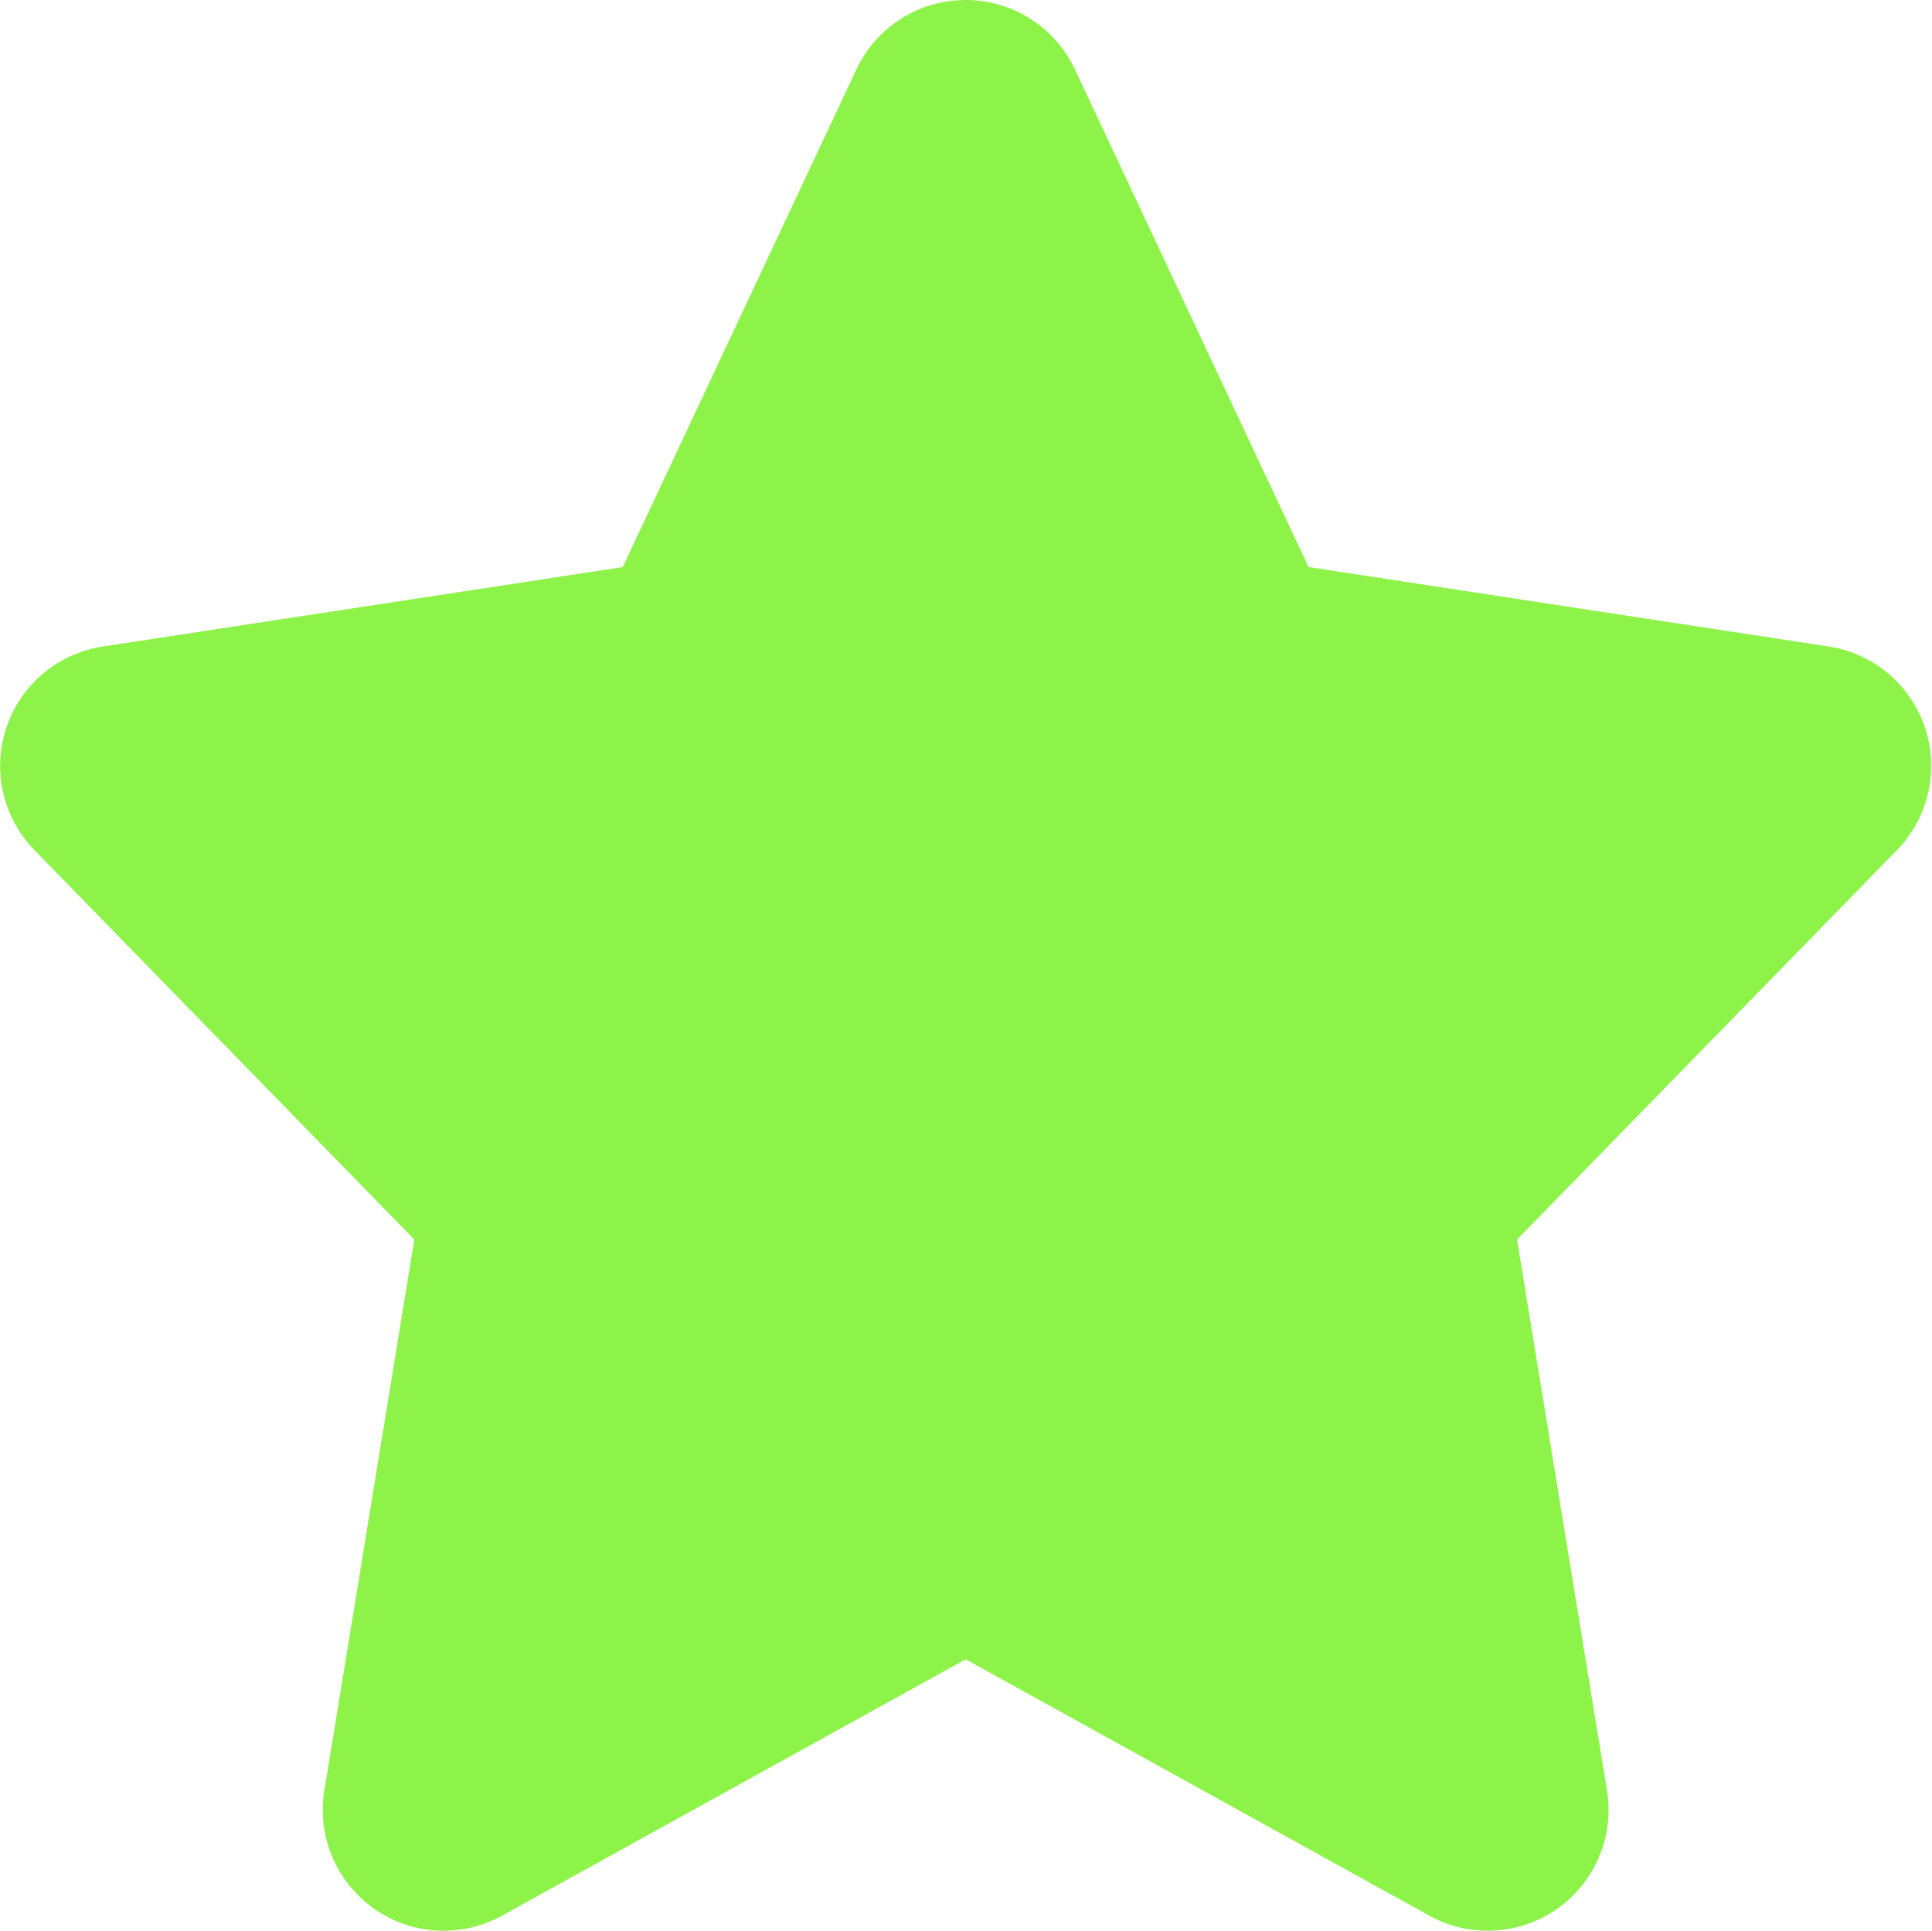
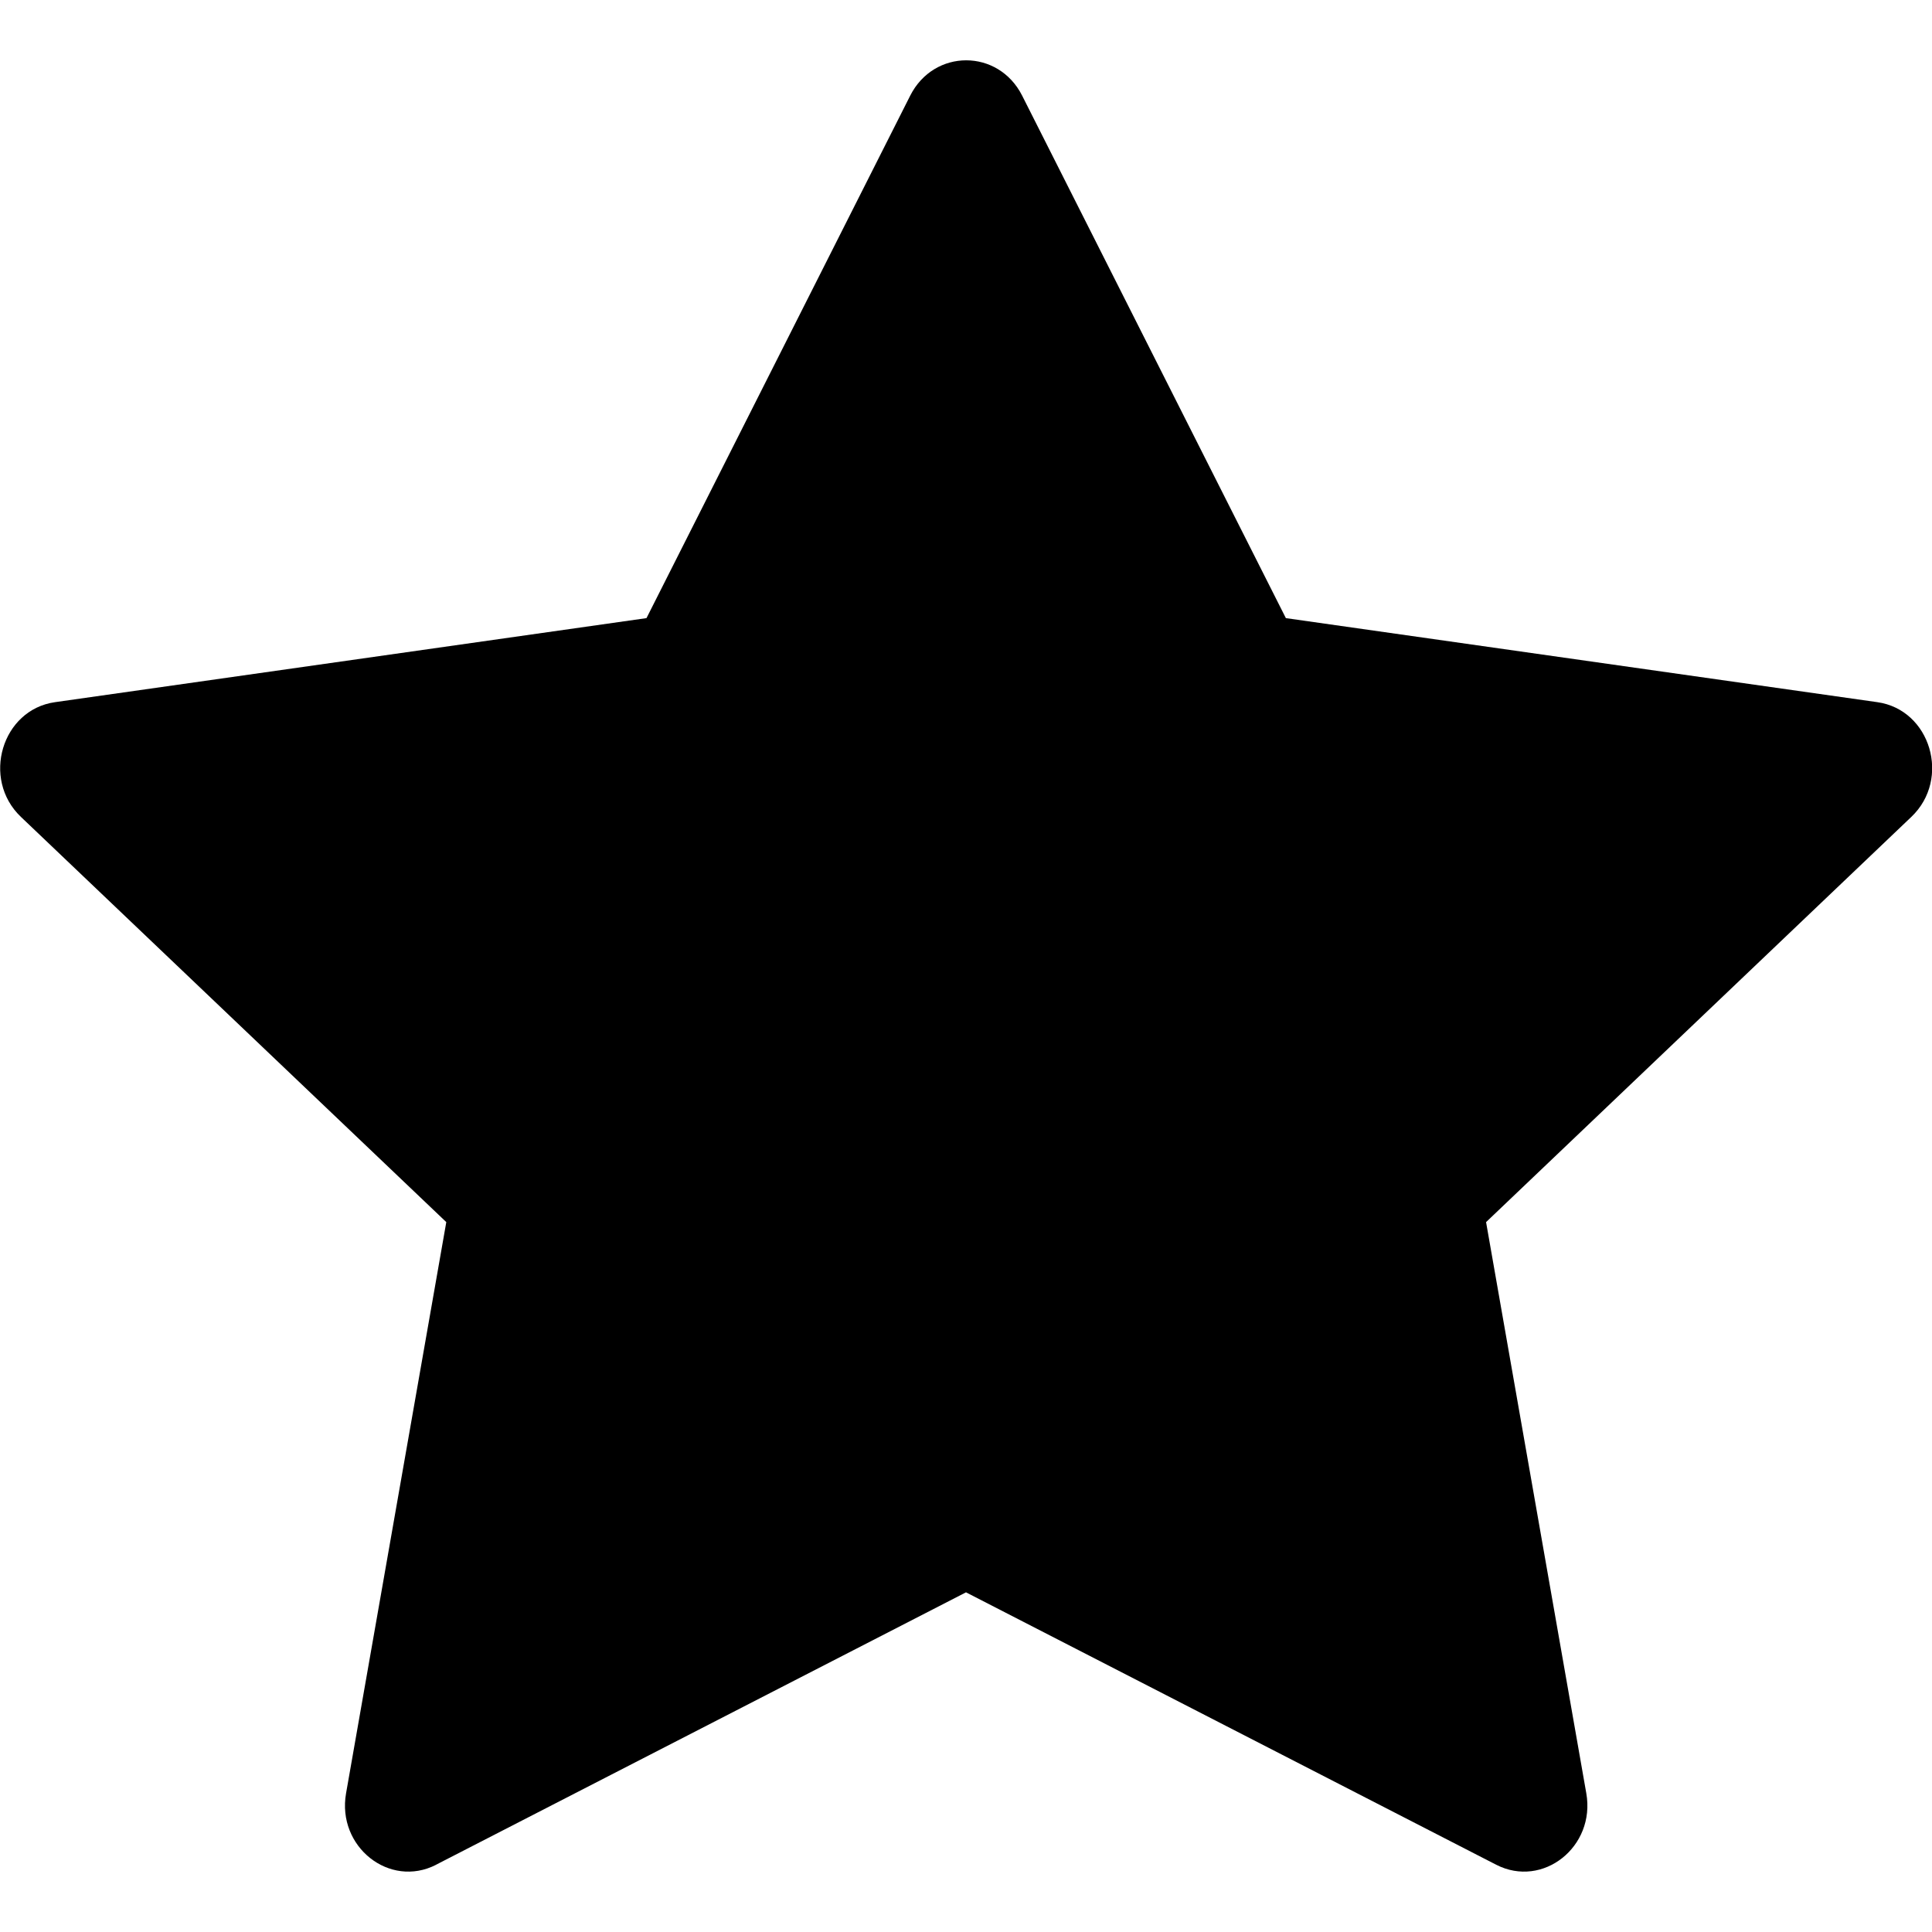
- <svg xmlns="http://www.w3.org/2000/svg" version="1.0" id="Layer_1" enable-background="new 0 0 64 64" xml:space="preserve" fill="#000000" viewBox="0 0 63.03 63">
-   <g id="SVGRepo_bgCarrier" stroke-width="0" />
-   <g id="SVGRepo_tracerCarrier" stroke-linecap="round" stroke-linejoin="round" />
-   <g id="SVGRepo_iconCarrier">
-     <path fill="#8df349" d="M62.799,23.737c-0.47-1.399-1.681-2.419-3.139-2.642l-16.969-2.593L35.069,2.265 C34.419,0.881,33.03,0,31.504,0c-1.527,0-2.915,0.881-3.565,2.265l-7.623,16.238L3.347,21.096c-1.458,0.223-2.669,1.242-3.138,2.642 c-0.469,1.4-0.115,2.942,0.916,4l12.392,12.707l-2.935,17.977c-0.242,1.488,0.389,2.984,1.62,3.854 c1.23,0.87,2.854,0.958,4.177,0.228l15.126-8.365l15.126,8.365c0.597,0.33,1.254,0.492,1.908,0.492c0.796,0,1.592-0.242,2.269-0.72 c1.231-0.869,1.861-2.365,1.619-3.854l-2.935-17.977l12.393-12.707C62.914,26.68,63.268,25.138,62.799,23.737z" />
-   </g>
+ <svg xmlns="http://www.w3.org/2000/svg" width="16" height="16" fill="currentColor" class="bi bi-star-fill" viewBox="0 0 16 16">
+   <path d="M3.612 15.443c-.386.198-.824-.149-.746-.592l.83-4.73L.173 6.765c-.329-.314-.158-.888.283-.95l4.898-.696L7.538.792c.197-.39.73-.39.927 0l2.184 4.327 4.898.696c.441.062.612.636.282.95l-3.522 3.356.83 4.73c.078.443-.36.79-.746.592L8 13.187l-4.389 2.256z" />
</svg>
